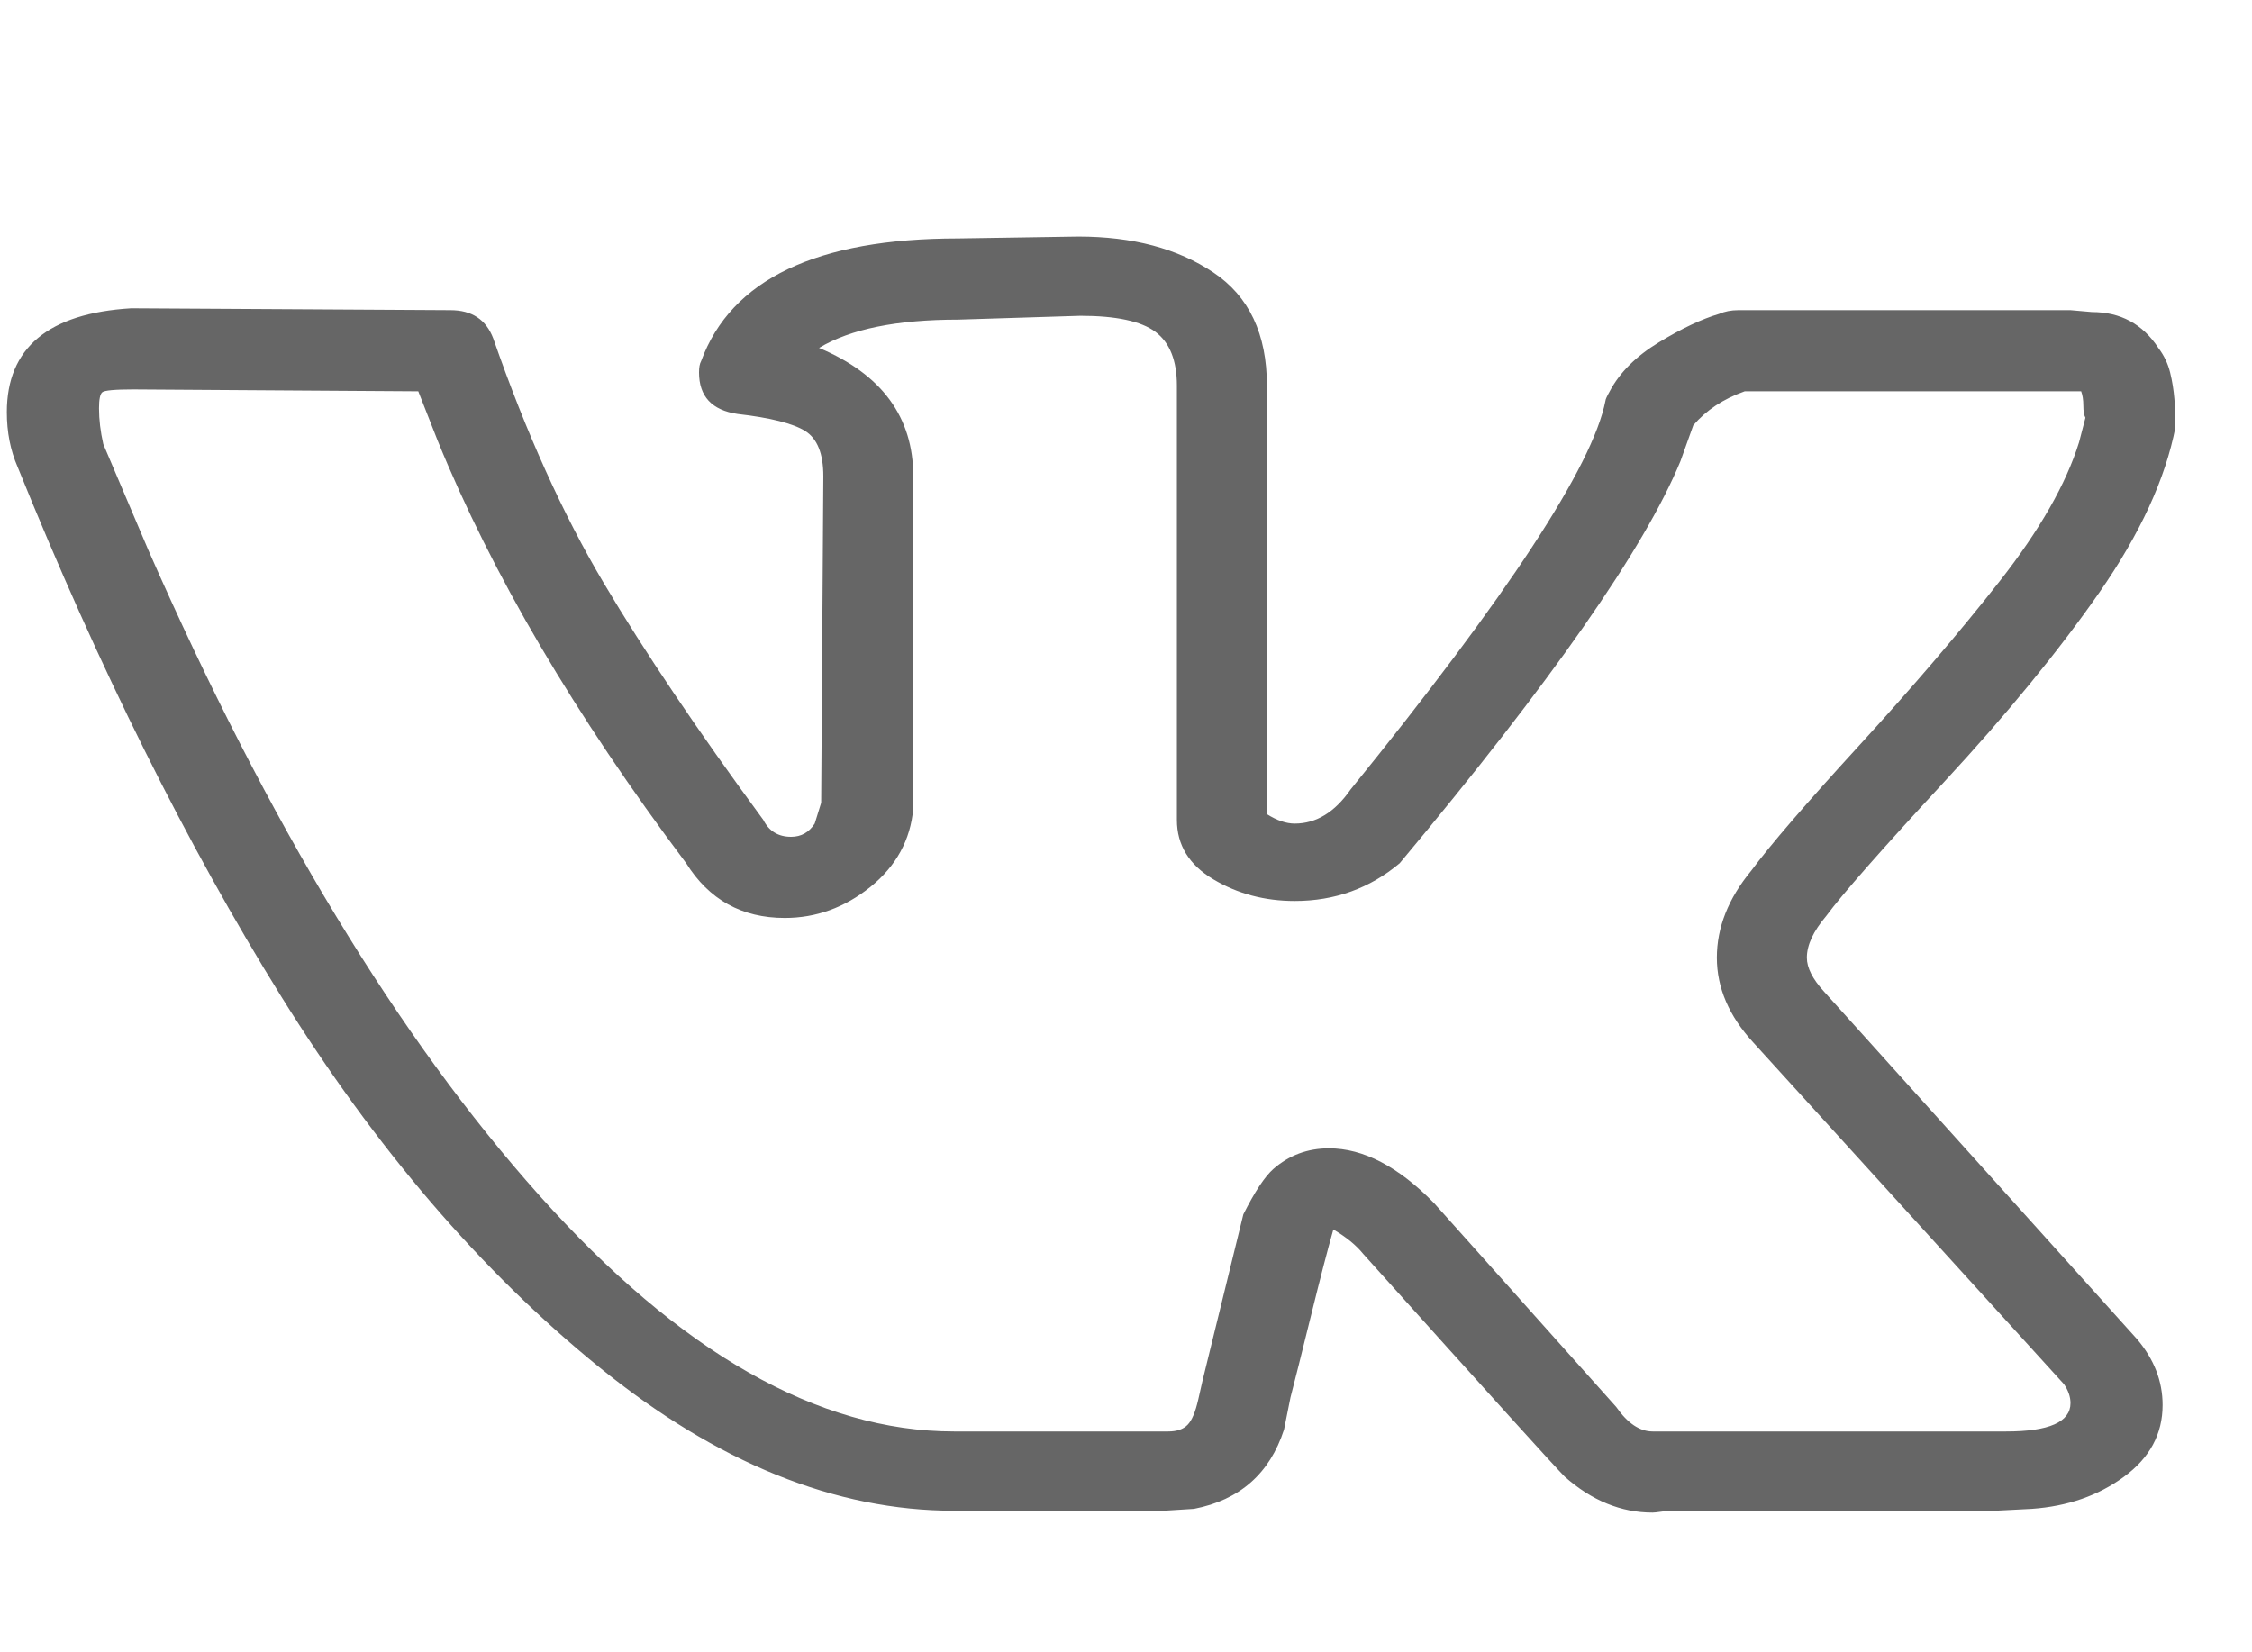
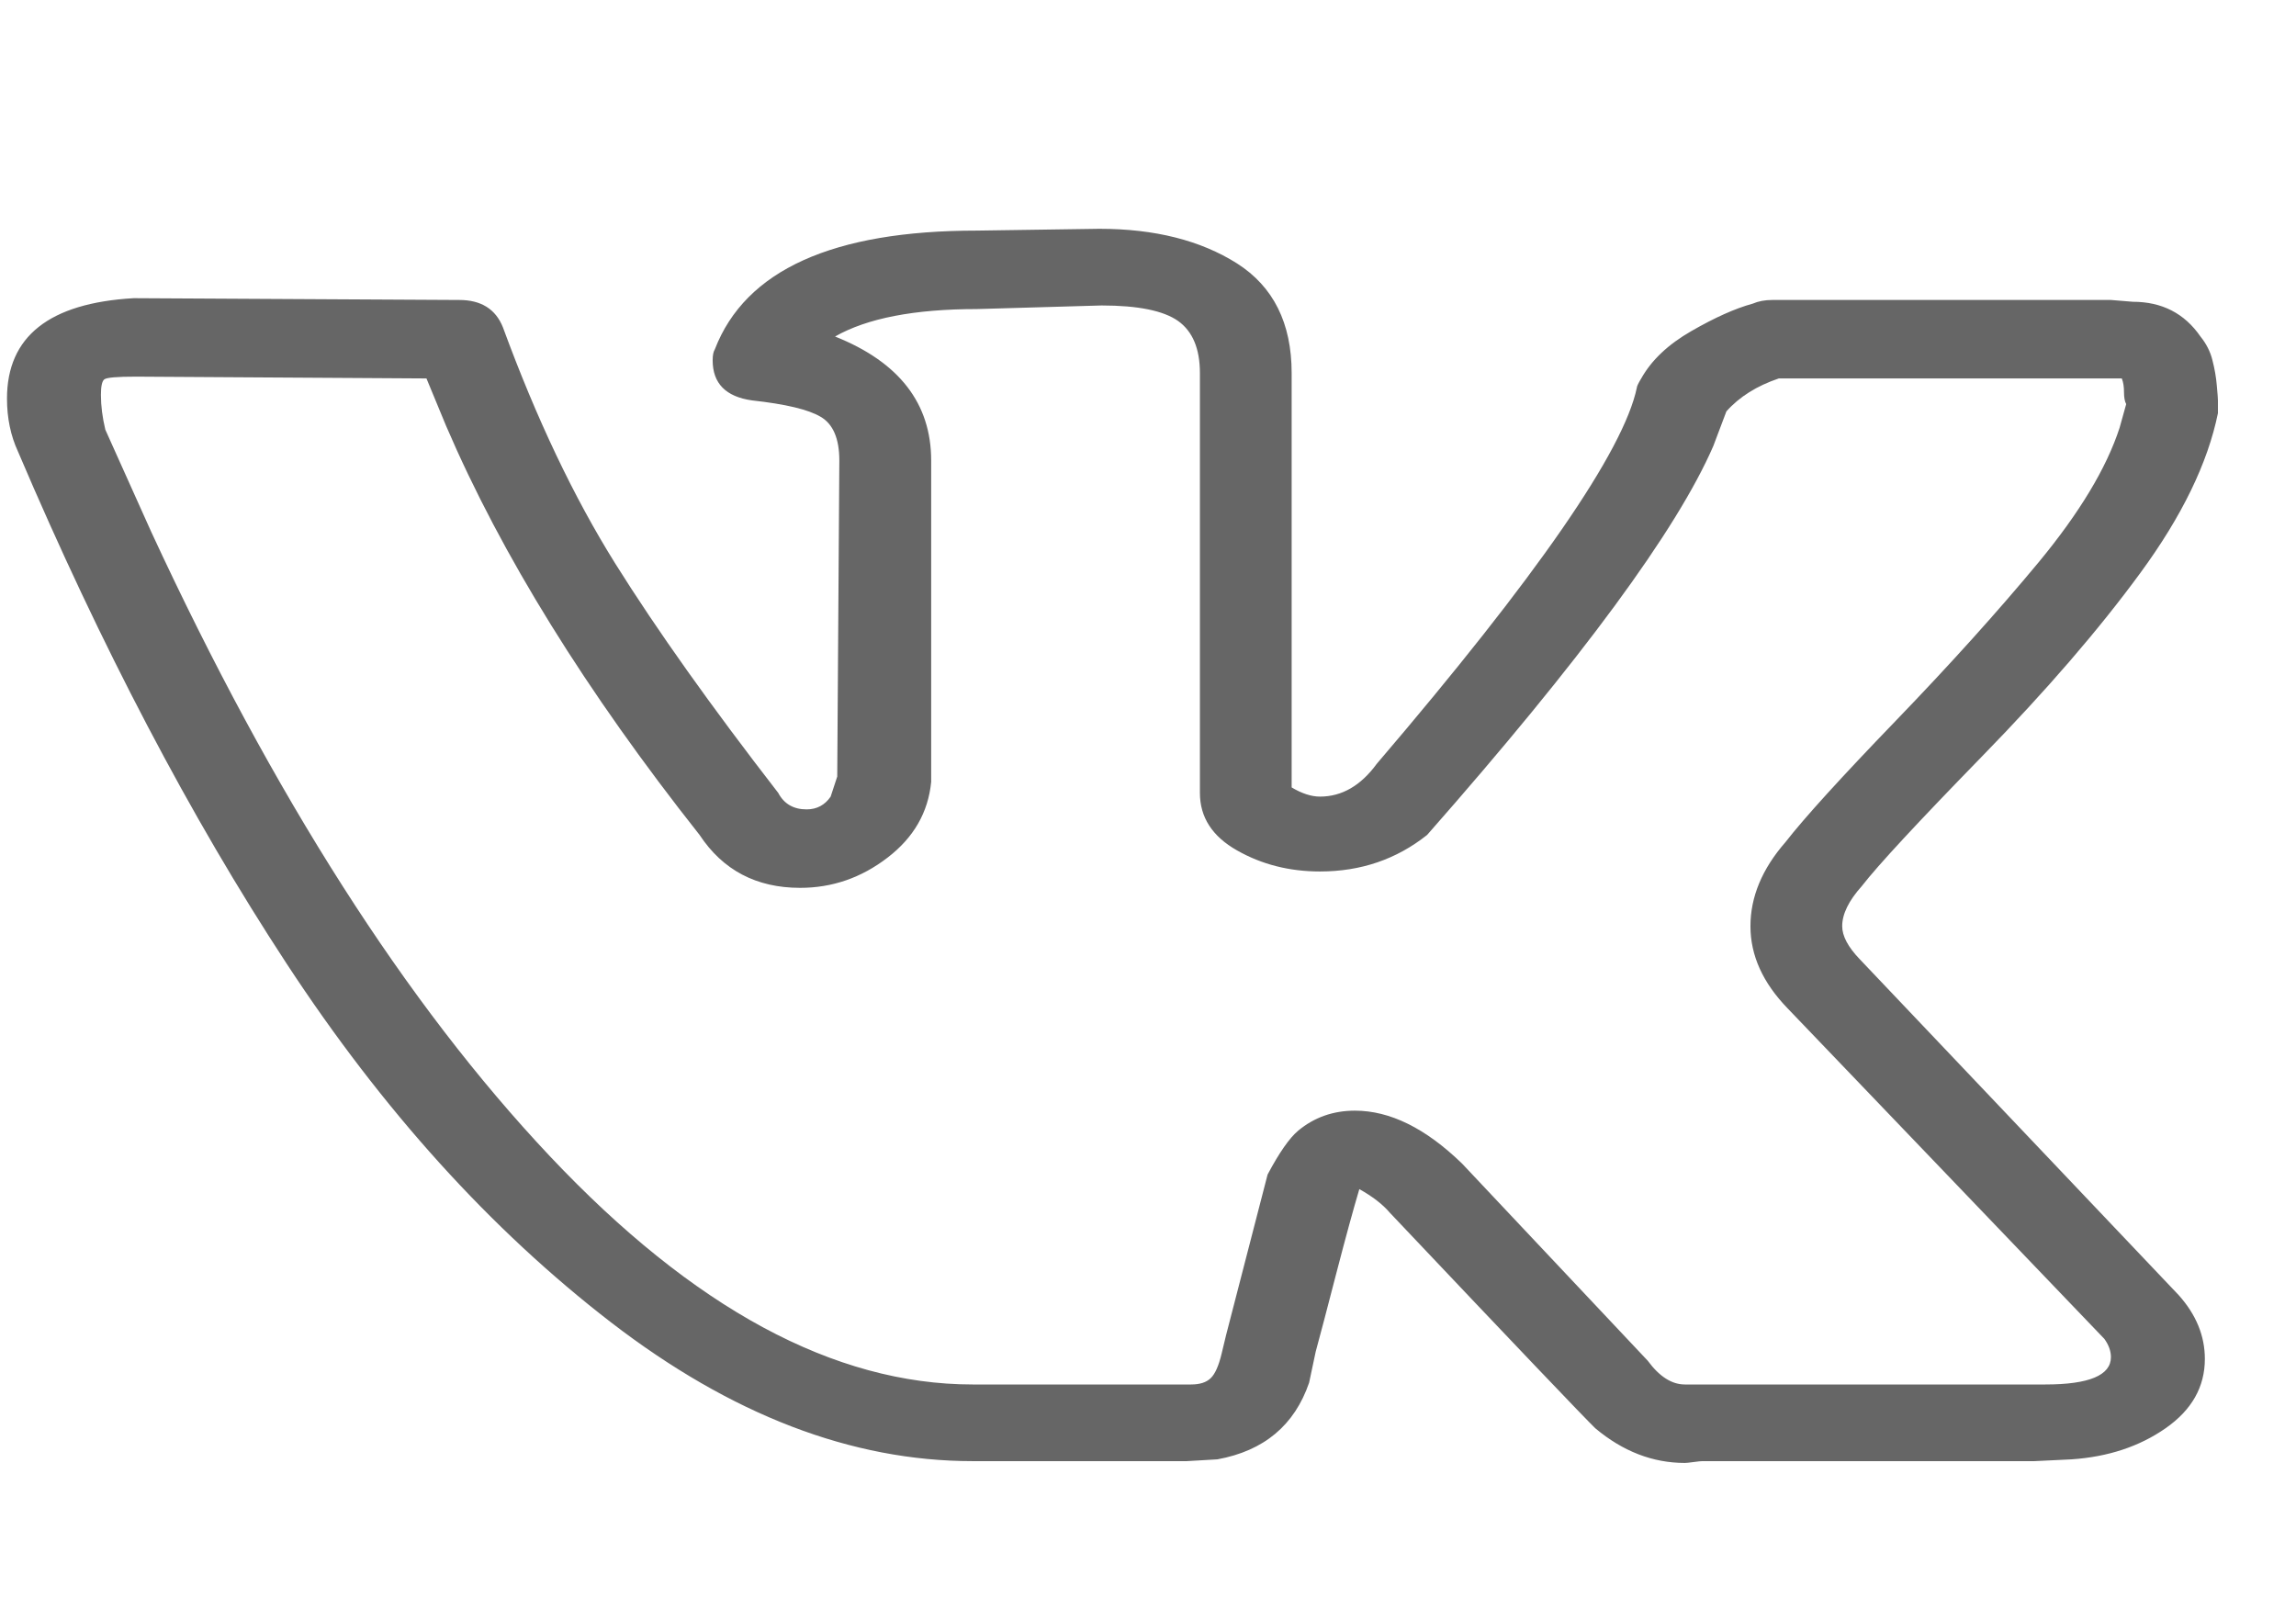
- <svg xmlns="http://www.w3.org/2000/svg" width="30" height="22" viewBox="0 0 30 22" fill="none">
-   <path d="M0.091 5.49C0.091 4.635 0.643 4.174 1.747 4.107L6.001 4.132C6.286 4.132 6.476 4.258 6.571 4.509C7.009 5.767 7.499 6.852 8.042 7.766C8.584 8.679 9.293 9.732 10.168 10.922C10.244 11.073 10.368 11.148 10.539 11.148C10.673 11.148 10.777 11.089 10.853 10.972L10.939 10.695L10.968 6.345C10.968 6.043 10.887 5.842 10.725 5.741C10.563 5.641 10.263 5.565 9.826 5.515C9.483 5.465 9.312 5.28 9.312 4.962C9.312 4.895 9.321 4.844 9.34 4.811C9.74 3.721 10.882 3.176 12.766 3.176L14.365 3.151C15.088 3.151 15.687 3.31 16.163 3.629C16.639 3.947 16.877 4.45 16.877 5.138V10.846C17.01 10.93 17.134 10.972 17.248 10.972C17.533 10.972 17.781 10.821 17.99 10.52C20.083 7.938 21.216 6.211 21.387 5.339C21.387 5.322 21.406 5.28 21.444 5.213C21.577 4.962 21.796 4.744 22.101 4.559C22.405 4.375 22.672 4.249 22.9 4.182C22.976 4.149 23.062 4.132 23.157 4.132H27.582L27.867 4.157C28.248 4.157 28.543 4.316 28.752 4.635C28.828 4.735 28.88 4.844 28.909 4.962C28.938 5.079 28.956 5.196 28.966 5.314C28.976 5.431 28.98 5.498 28.98 5.515V5.691C28.847 6.378 28.509 7.112 27.967 7.892C27.424 8.671 26.735 9.514 25.897 10.419C25.06 11.324 24.537 11.919 24.327 12.204C24.156 12.406 24.07 12.59 24.07 12.758C24.07 12.892 24.146 13.043 24.299 13.21L28.466 17.837C28.695 18.106 28.809 18.399 28.809 18.718C28.809 19.103 28.638 19.422 28.295 19.673C27.953 19.925 27.544 20.067 27.068 20.101L26.582 20.126H22.243C22.224 20.126 22.186 20.13 22.129 20.139C22.072 20.147 22.034 20.151 22.015 20.151C21.596 20.151 21.206 19.992 20.845 19.673C20.711 19.539 19.817 18.55 18.161 16.706C18.066 16.588 17.933 16.48 17.762 16.379C17.686 16.647 17.586 17.033 17.462 17.536C17.338 18.039 17.248 18.399 17.191 18.617L17.105 19.045C16.915 19.631 16.515 19.983 15.906 20.101L15.507 20.126H12.709C11.129 20.126 9.555 19.489 7.984 18.215C6.414 16.941 5.001 15.293 3.745 13.273C2.489 11.253 1.319 8.902 0.234 6.219C0.139 6.001 0.091 5.758 0.091 5.49ZM17.248 12.003C16.848 12.003 16.486 11.907 16.163 11.714C15.839 11.521 15.678 11.257 15.678 10.922V5.138C15.678 4.803 15.583 4.564 15.392 4.421C15.202 4.279 14.869 4.207 14.393 4.207L12.766 4.258C11.948 4.258 11.329 4.383 10.911 4.635C11.748 4.987 12.166 5.557 12.166 6.345V10.771C12.129 11.19 11.938 11.538 11.596 11.815C11.253 12.091 10.872 12.229 10.454 12.229C9.883 12.229 9.445 11.986 9.141 11.5C7.656 9.522 6.552 7.644 5.829 5.867L5.572 5.213L1.776 5.188C1.528 5.188 1.39 5.201 1.362 5.226C1.333 5.251 1.319 5.322 1.319 5.44C1.319 5.59 1.338 5.75 1.376 5.917L1.975 7.326C3.574 10.964 5.311 13.831 7.185 15.926C9.06 18.022 10.901 19.07 12.709 19.07H15.563C15.678 19.07 15.763 19.04 15.82 18.982C15.878 18.923 15.925 18.81 15.963 18.642L16.02 18.391L16.563 16.178C16.715 15.876 16.848 15.675 16.962 15.574C17.172 15.39 17.419 15.298 17.704 15.298C18.161 15.298 18.628 15.541 19.103 16.027L21.53 18.743C21.682 18.961 21.844 19.07 22.015 19.07H26.725C27.296 19.07 27.582 18.944 27.582 18.692C27.582 18.609 27.553 18.525 27.496 18.441L23.357 13.889C23.033 13.537 22.871 13.16 22.871 12.758C22.871 12.355 23.024 11.97 23.328 11.601C23.576 11.265 24.056 10.708 24.77 9.928C25.483 9.149 26.107 8.42 26.64 7.741C27.172 7.062 27.524 6.446 27.696 5.892L27.781 5.565C27.762 5.532 27.753 5.477 27.753 5.402C27.753 5.326 27.743 5.264 27.724 5.213H23.242C22.957 5.314 22.729 5.465 22.557 5.666L22.386 6.144C21.91 7.301 20.664 9.086 18.646 11.5C18.247 11.835 17.781 12.003 17.248 12.003Z" fill="#666666" />
+ <svg xmlns="http://www.w3.org/2000/svg" width="23" height="16" viewBox="0 0 23 16" fill="none">
+   <path d="M0.07 3.993C0.07 3.371 0.493 3.036 1.339 2.987L4.6 3.005C4.819 3.005 4.965 3.096 5.038 3.279C5.374 4.194 5.749 4.983 6.165 5.648C6.581 6.312 7.125 7.077 7.796 7.943C7.854 8.053 7.949 8.108 8.08 8.108C8.182 8.108 8.263 8.065 8.321 7.98L8.387 7.779L8.408 4.614C8.408 4.395 8.346 4.249 8.222 4.176C8.098 4.102 7.869 4.048 7.533 4.011C7.27 3.974 7.139 3.84 7.139 3.609C7.139 3.56 7.146 3.523 7.161 3.499C7.467 2.706 8.343 2.31 9.787 2.31L11.013 2.292C11.567 2.292 12.027 2.408 12.392 2.639C12.756 2.871 12.939 3.237 12.939 3.737V7.888C13.041 7.949 13.136 7.98 13.223 7.98C13.442 7.98 13.632 7.87 13.792 7.651C15.397 5.773 16.265 4.517 16.397 3.883C16.397 3.871 16.411 3.84 16.441 3.791C16.543 3.609 16.71 3.45 16.944 3.316C17.177 3.182 17.381 3.09 17.557 3.042C17.615 3.017 17.681 3.005 17.754 3.005H21.146L21.365 3.023C21.657 3.023 21.883 3.139 22.043 3.371C22.102 3.444 22.142 3.523 22.163 3.609C22.185 3.694 22.2 3.779 22.207 3.865C22.215 3.95 22.218 3.999 22.218 4.011V4.139C22.116 4.639 21.857 5.172 21.441 5.739C21.026 6.306 20.497 6.919 19.855 7.577C19.213 8.236 18.811 8.669 18.651 8.876C18.52 9.022 18.454 9.156 18.454 9.278C18.454 9.376 18.512 9.486 18.629 9.608L21.824 12.973C21.999 13.168 22.087 13.381 22.087 13.613C22.087 13.893 21.956 14.125 21.693 14.308C21.43 14.491 21.117 14.594 20.752 14.619L20.38 14.637H17.053C17.039 14.637 17.009 14.64 16.966 14.646C16.922 14.652 16.893 14.655 16.878 14.655C16.557 14.655 16.258 14.54 15.981 14.308C15.879 14.21 15.193 13.491 13.924 12.15C13.851 12.064 13.748 11.985 13.617 11.912C13.559 12.107 13.482 12.387 13.387 12.753C13.293 13.119 13.223 13.381 13.18 13.54L13.114 13.851C12.968 14.277 12.662 14.534 12.195 14.619L11.888 14.637H9.743C8.532 14.637 7.325 14.174 6.121 13.247C4.918 12.32 3.834 11.123 2.871 9.653C1.908 8.184 1.011 6.474 0.18 4.523C0.107 4.365 0.07 4.188 0.07 3.993ZM13.223 8.73C12.917 8.73 12.64 8.66 12.392 8.519C12.144 8.379 12.02 8.187 12.02 7.943V3.737C12.02 3.493 11.947 3.319 11.801 3.215C11.655 3.112 11.399 3.06 11.035 3.06L9.787 3.096C9.16 3.096 8.686 3.188 8.365 3.371C9.007 3.627 9.328 4.041 9.328 4.614V7.833C9.298 8.138 9.153 8.391 8.89 8.592C8.627 8.794 8.336 8.894 8.015 8.894C7.577 8.894 7.241 8.717 7.008 8.364C5.87 6.925 5.024 5.559 4.469 4.267L4.272 3.791L1.361 3.773C1.172 3.773 1.066 3.782 1.044 3.801C1.022 3.819 1.011 3.871 1.011 3.956C1.011 4.066 1.026 4.182 1.055 4.304L1.515 5.328C2.74 7.974 4.071 10.059 5.509 11.583C6.946 13.107 8.357 13.869 9.743 13.869H11.932C12.02 13.869 12.085 13.848 12.129 13.805C12.173 13.762 12.209 13.68 12.238 13.558L12.282 13.375L12.698 11.766C12.815 11.546 12.917 11.4 13.004 11.327C13.165 11.193 13.355 11.126 13.573 11.126C13.924 11.126 14.281 11.302 14.646 11.656L16.506 13.631C16.623 13.79 16.747 13.869 16.878 13.869H20.489C20.927 13.869 21.146 13.777 21.146 13.595C21.146 13.534 21.124 13.473 21.08 13.412L17.907 10.101C17.659 9.845 17.535 9.571 17.535 9.278C17.535 8.986 17.651 8.705 17.885 8.437C18.075 8.193 18.443 7.788 18.99 7.221C19.537 6.654 20.015 6.123 20.424 5.63C20.832 5.136 21.102 4.688 21.233 4.285L21.299 4.048C21.285 4.023 21.277 3.984 21.277 3.929C21.277 3.874 21.27 3.828 21.255 3.791H17.819C17.6 3.865 17.425 3.974 17.294 4.121L17.163 4.468C16.798 5.309 15.842 6.608 14.296 8.364C13.989 8.608 13.632 8.73 13.223 8.73Z" fill="#666666" />
</svg>
